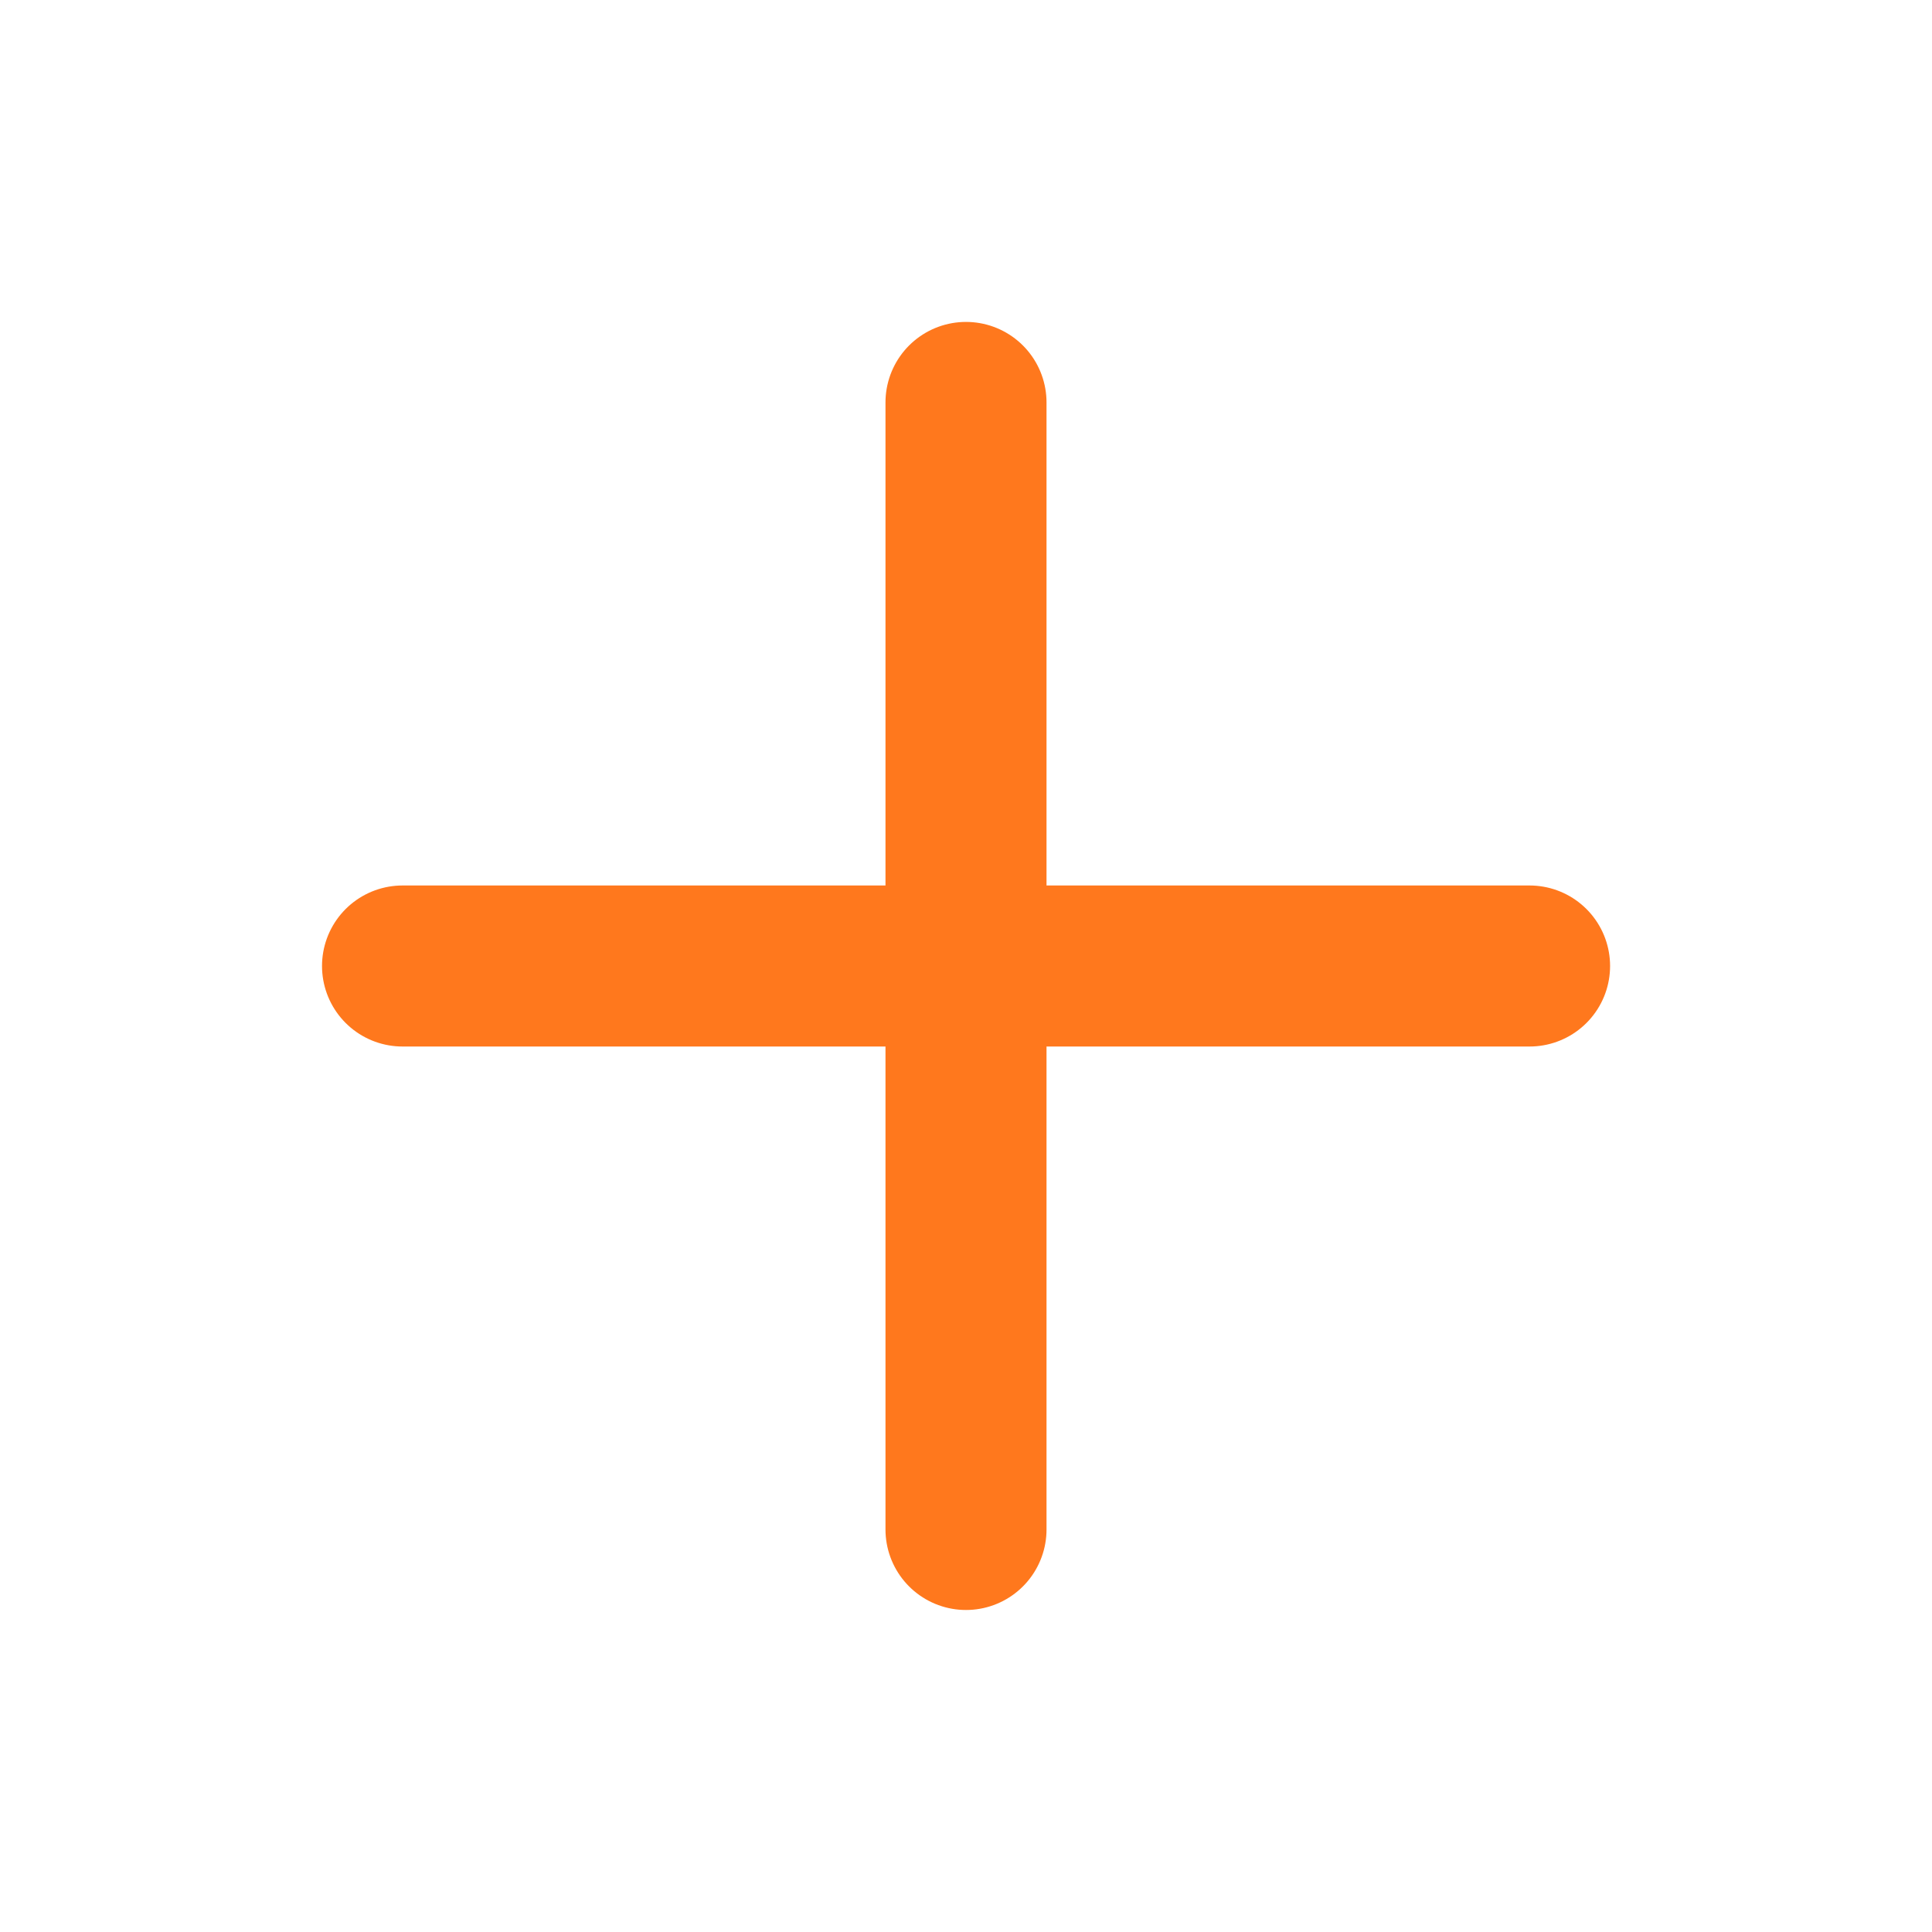
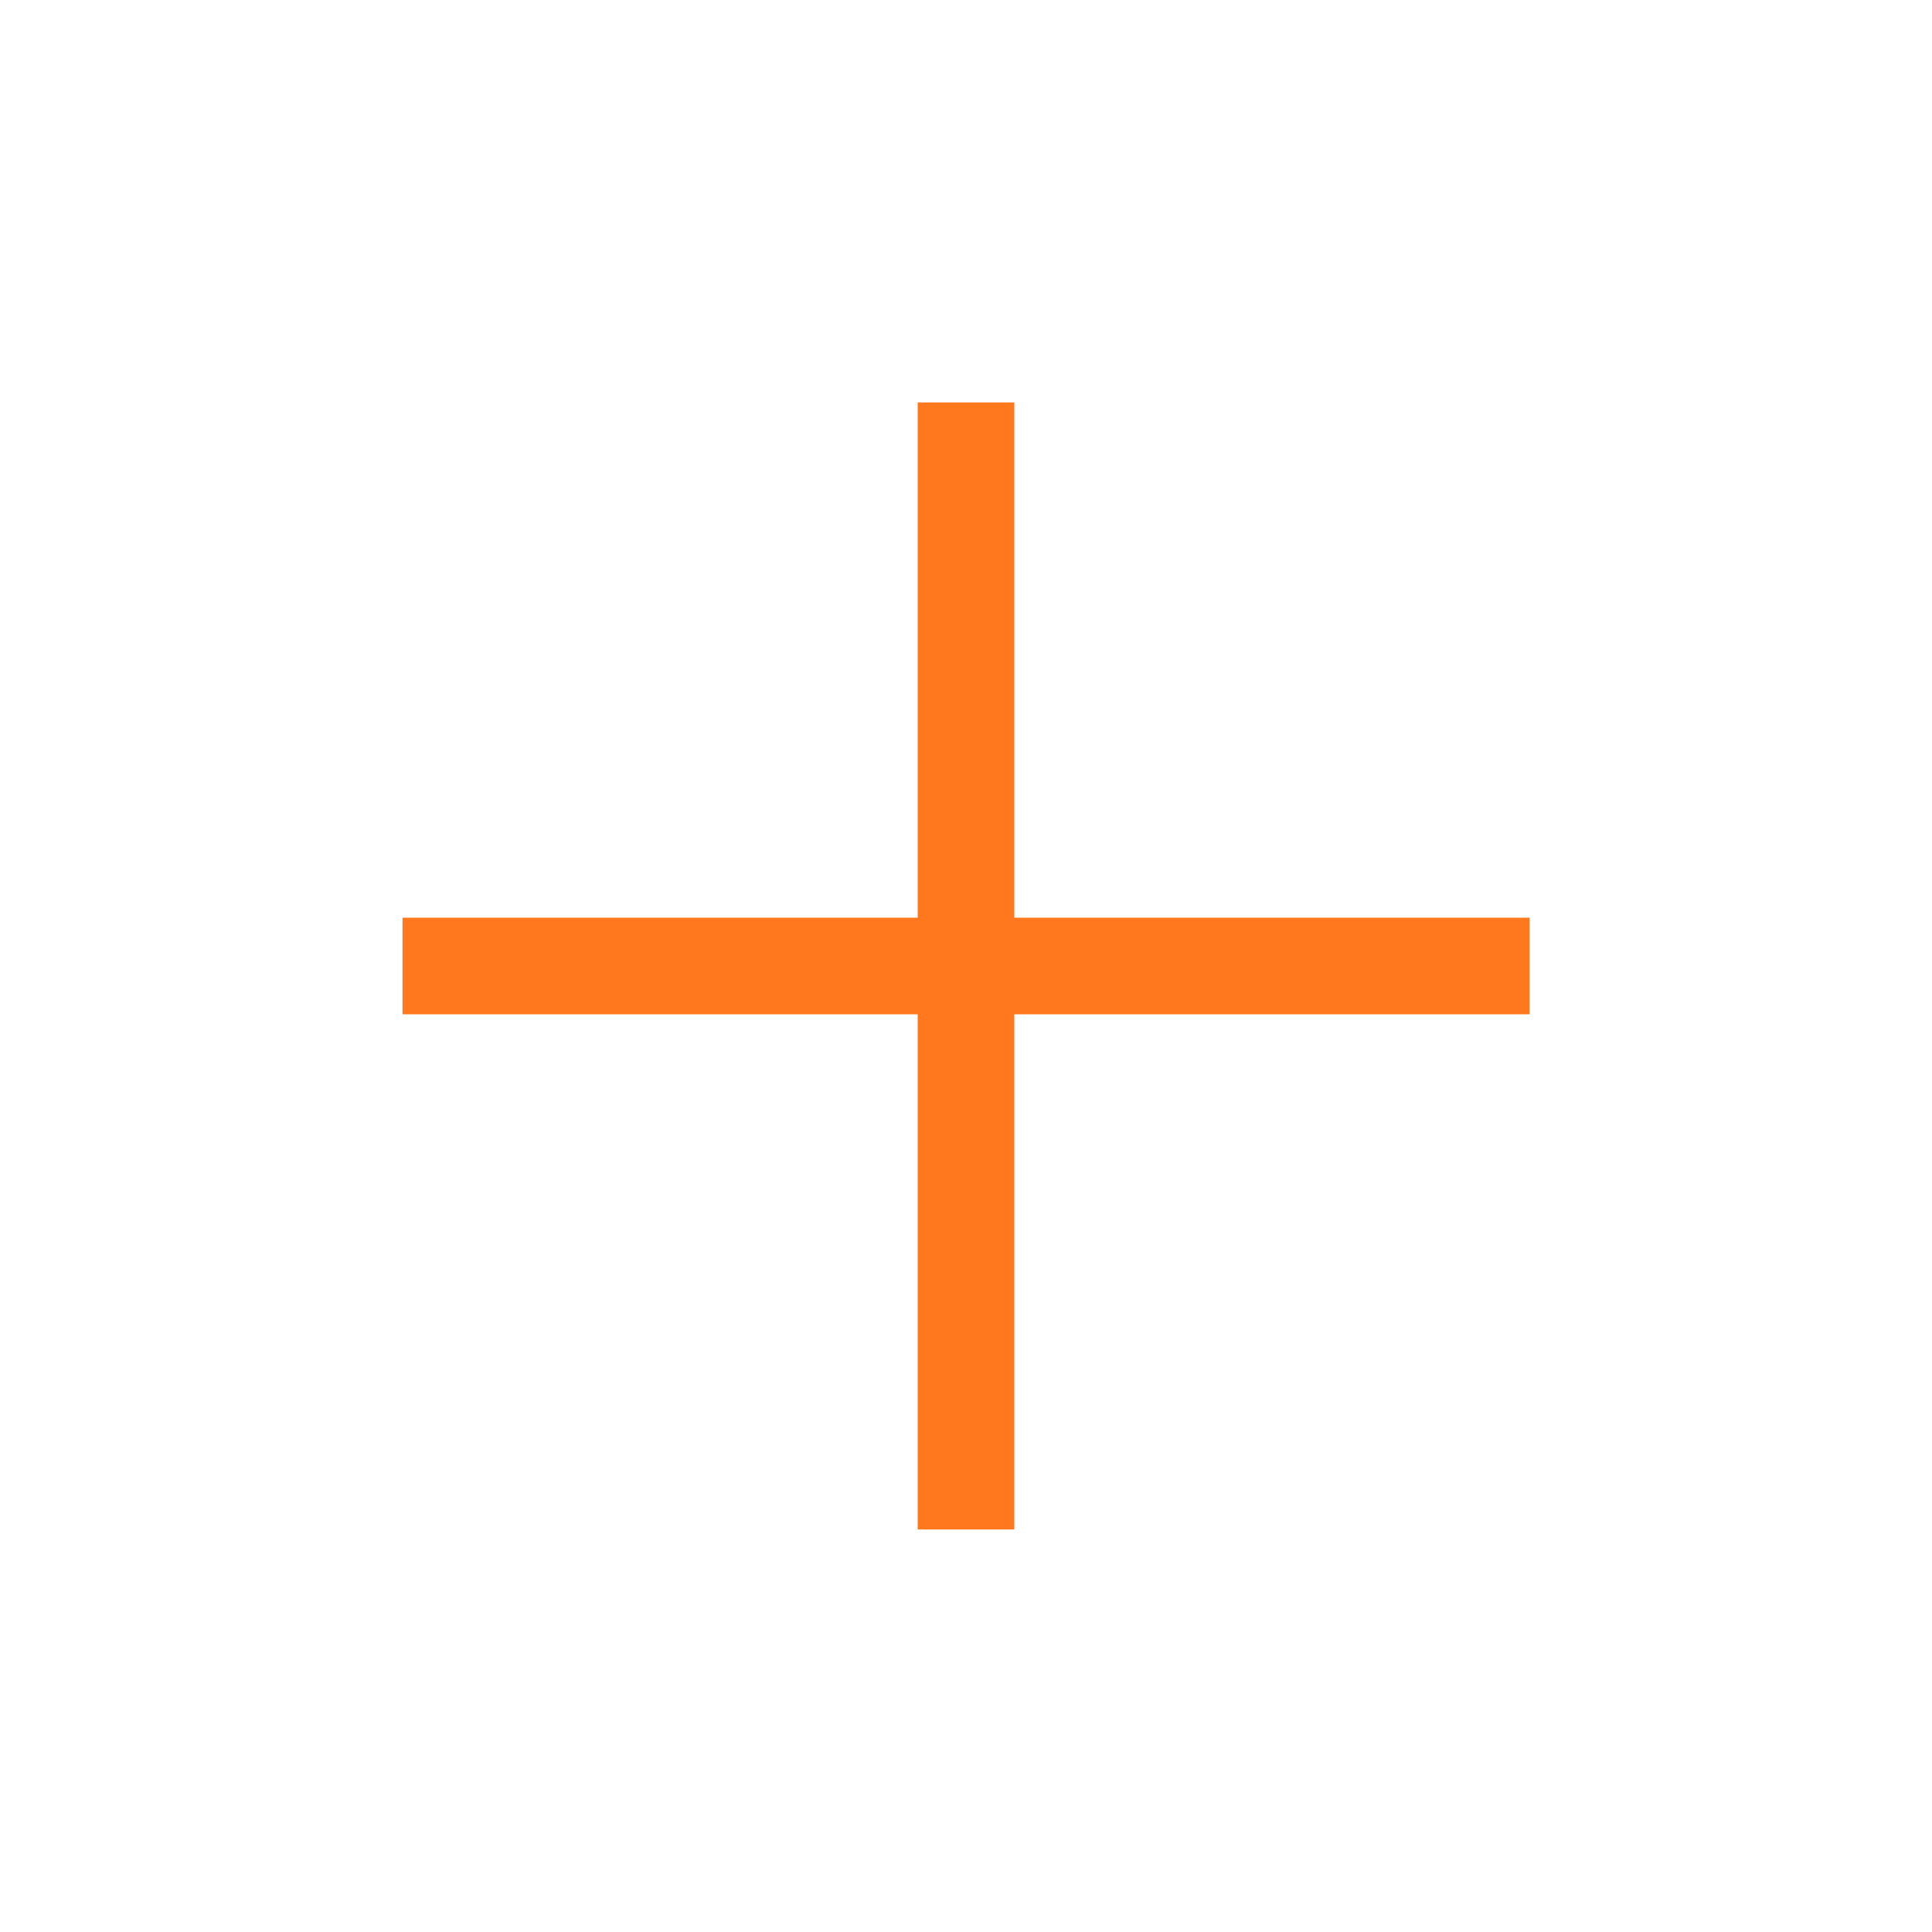
<svg xmlns="http://www.w3.org/2000/svg" width="20" height="20" viewBox="0 0 20 20" fill="none">
-   <path d="M10 4.166V15.833" stroke="#FF781D" stroke-width="1.667" stroke-linecap="round" stroke-linejoin="round" />
-   <path d="M4.167 10H15.834" stroke="#FF781D" stroke-width="1.667" stroke-linecap="round" stroke-linejoin="round" />
+   <path d="M10 4.166V15.833" stroke="#FF781D" strokeWidth="1.667" strokeLinecap="round" strokeLinejoin="round" />
+   <path d="M4.167 10H15.834" stroke="#FF781D" strokeWidth="1.667" strokeLinecap="round" strokeLinejoin="round" />
</svg>
